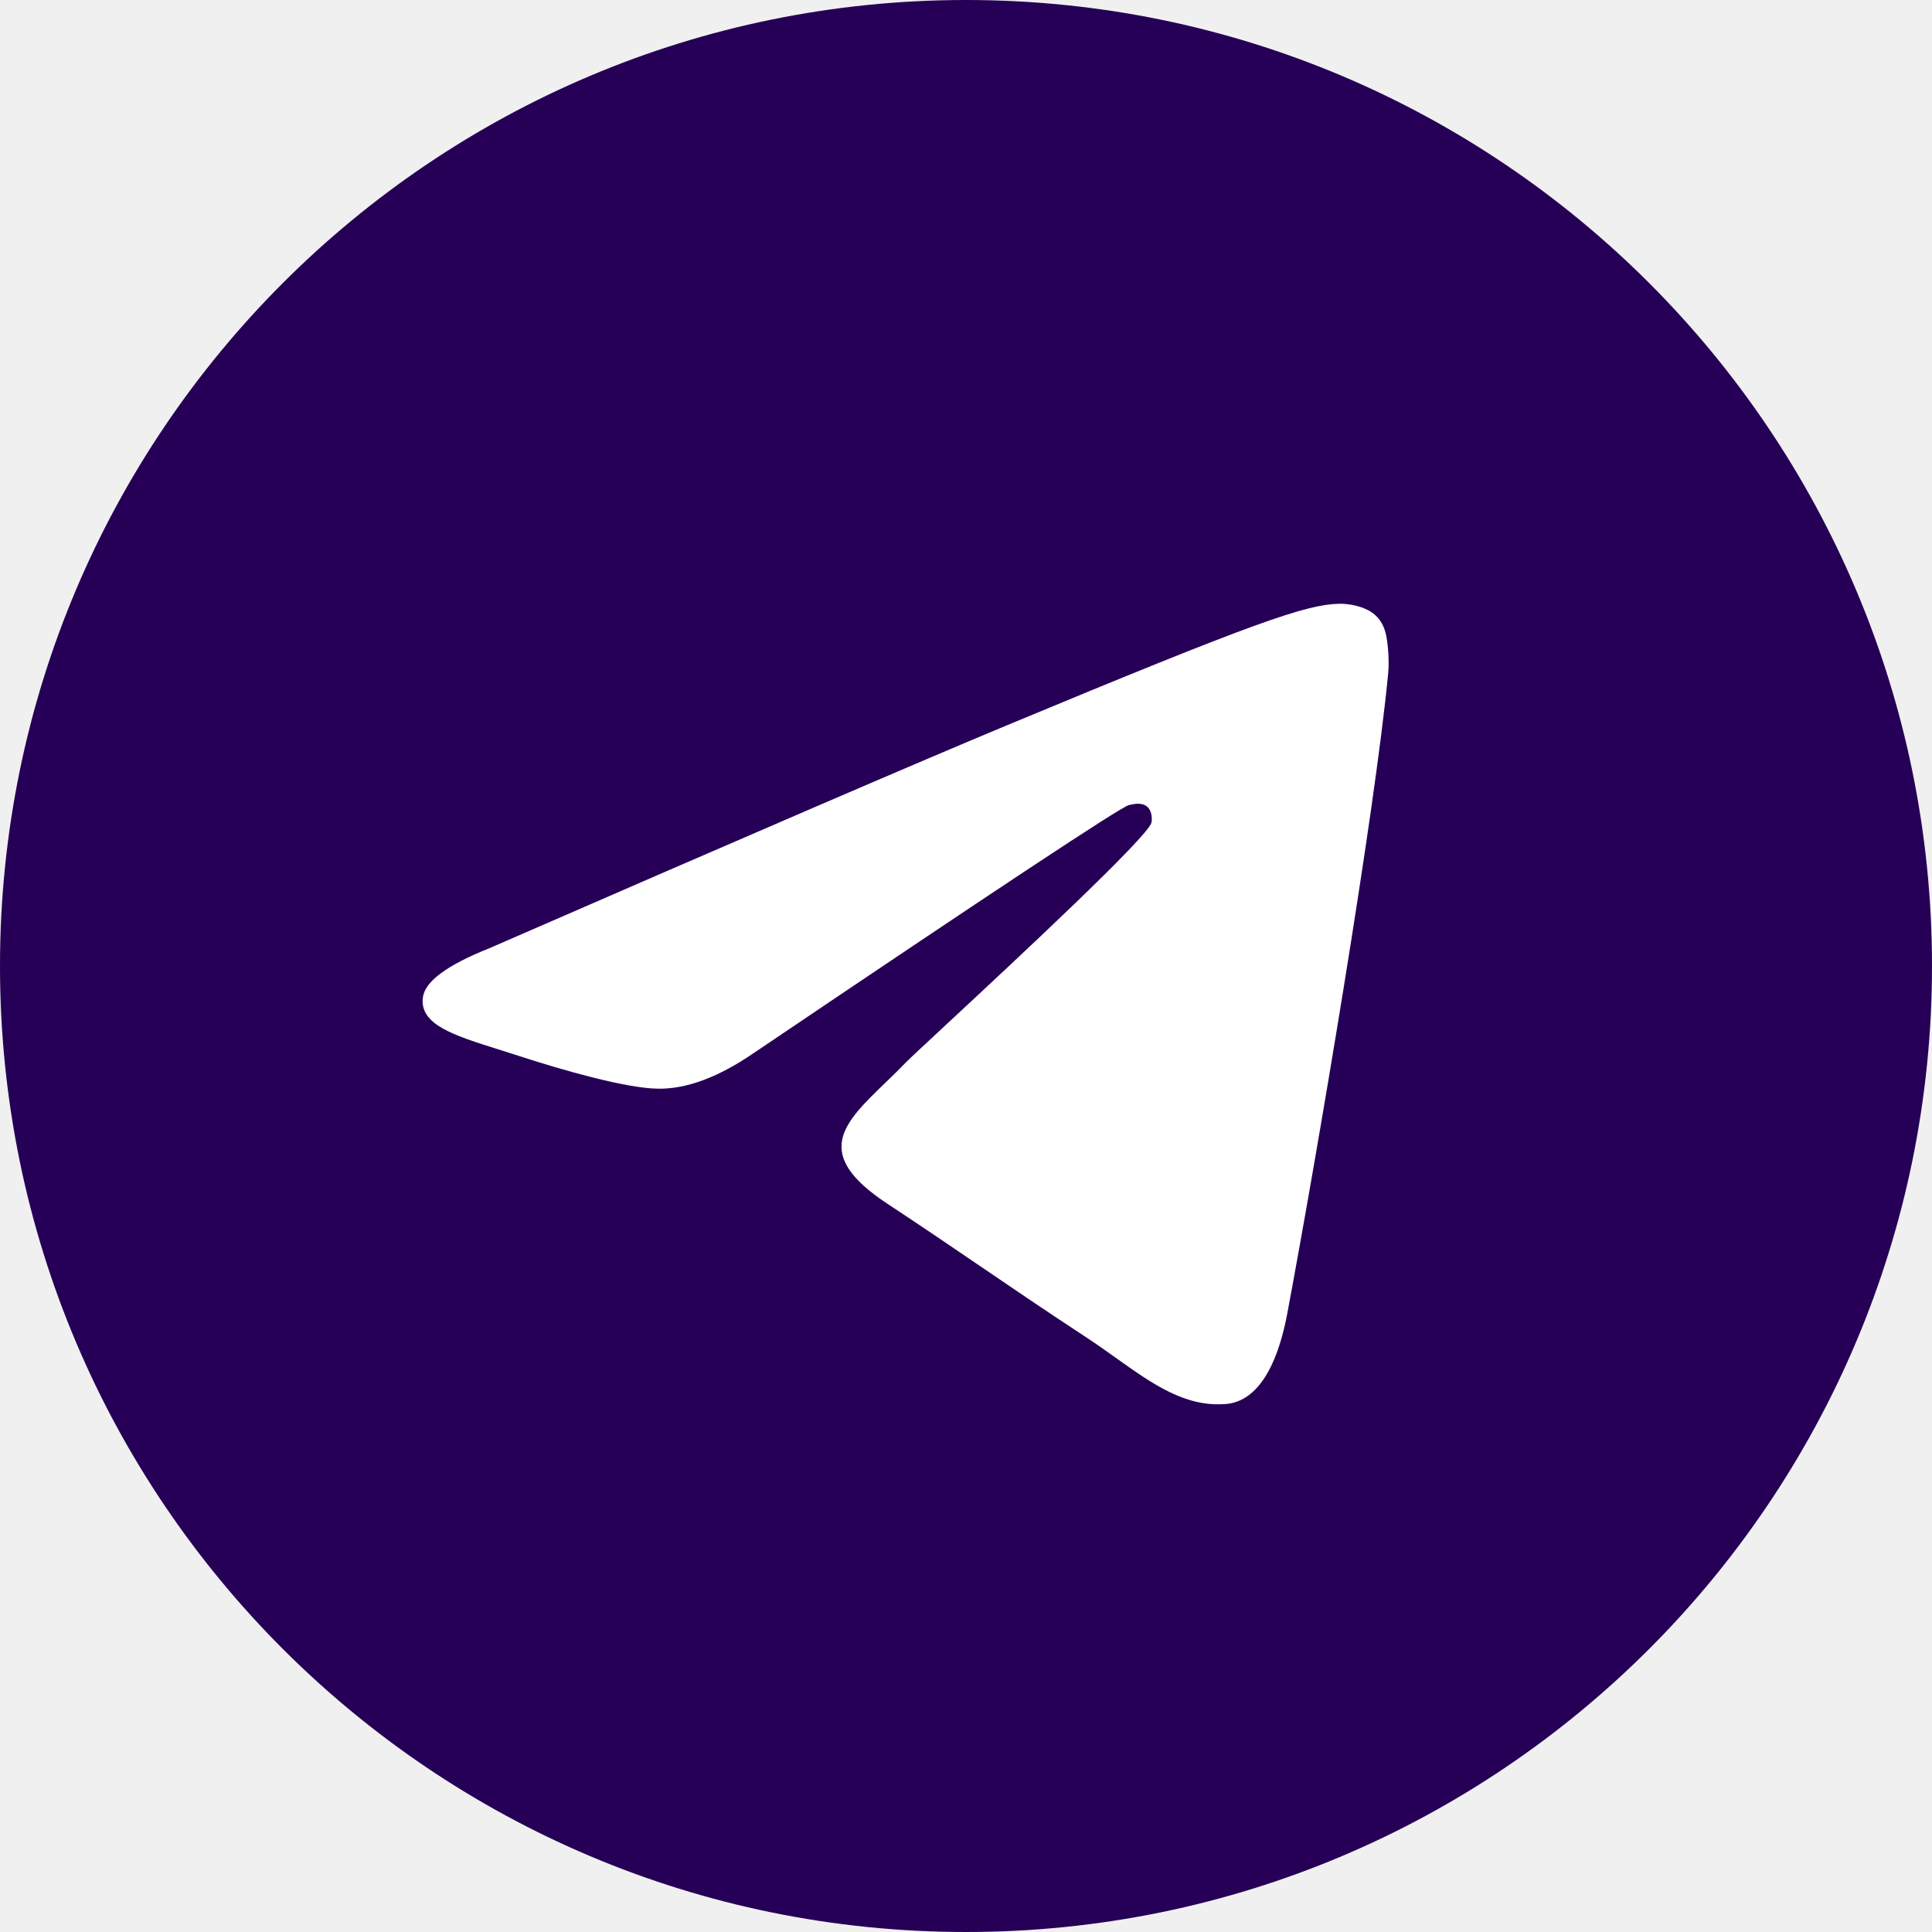
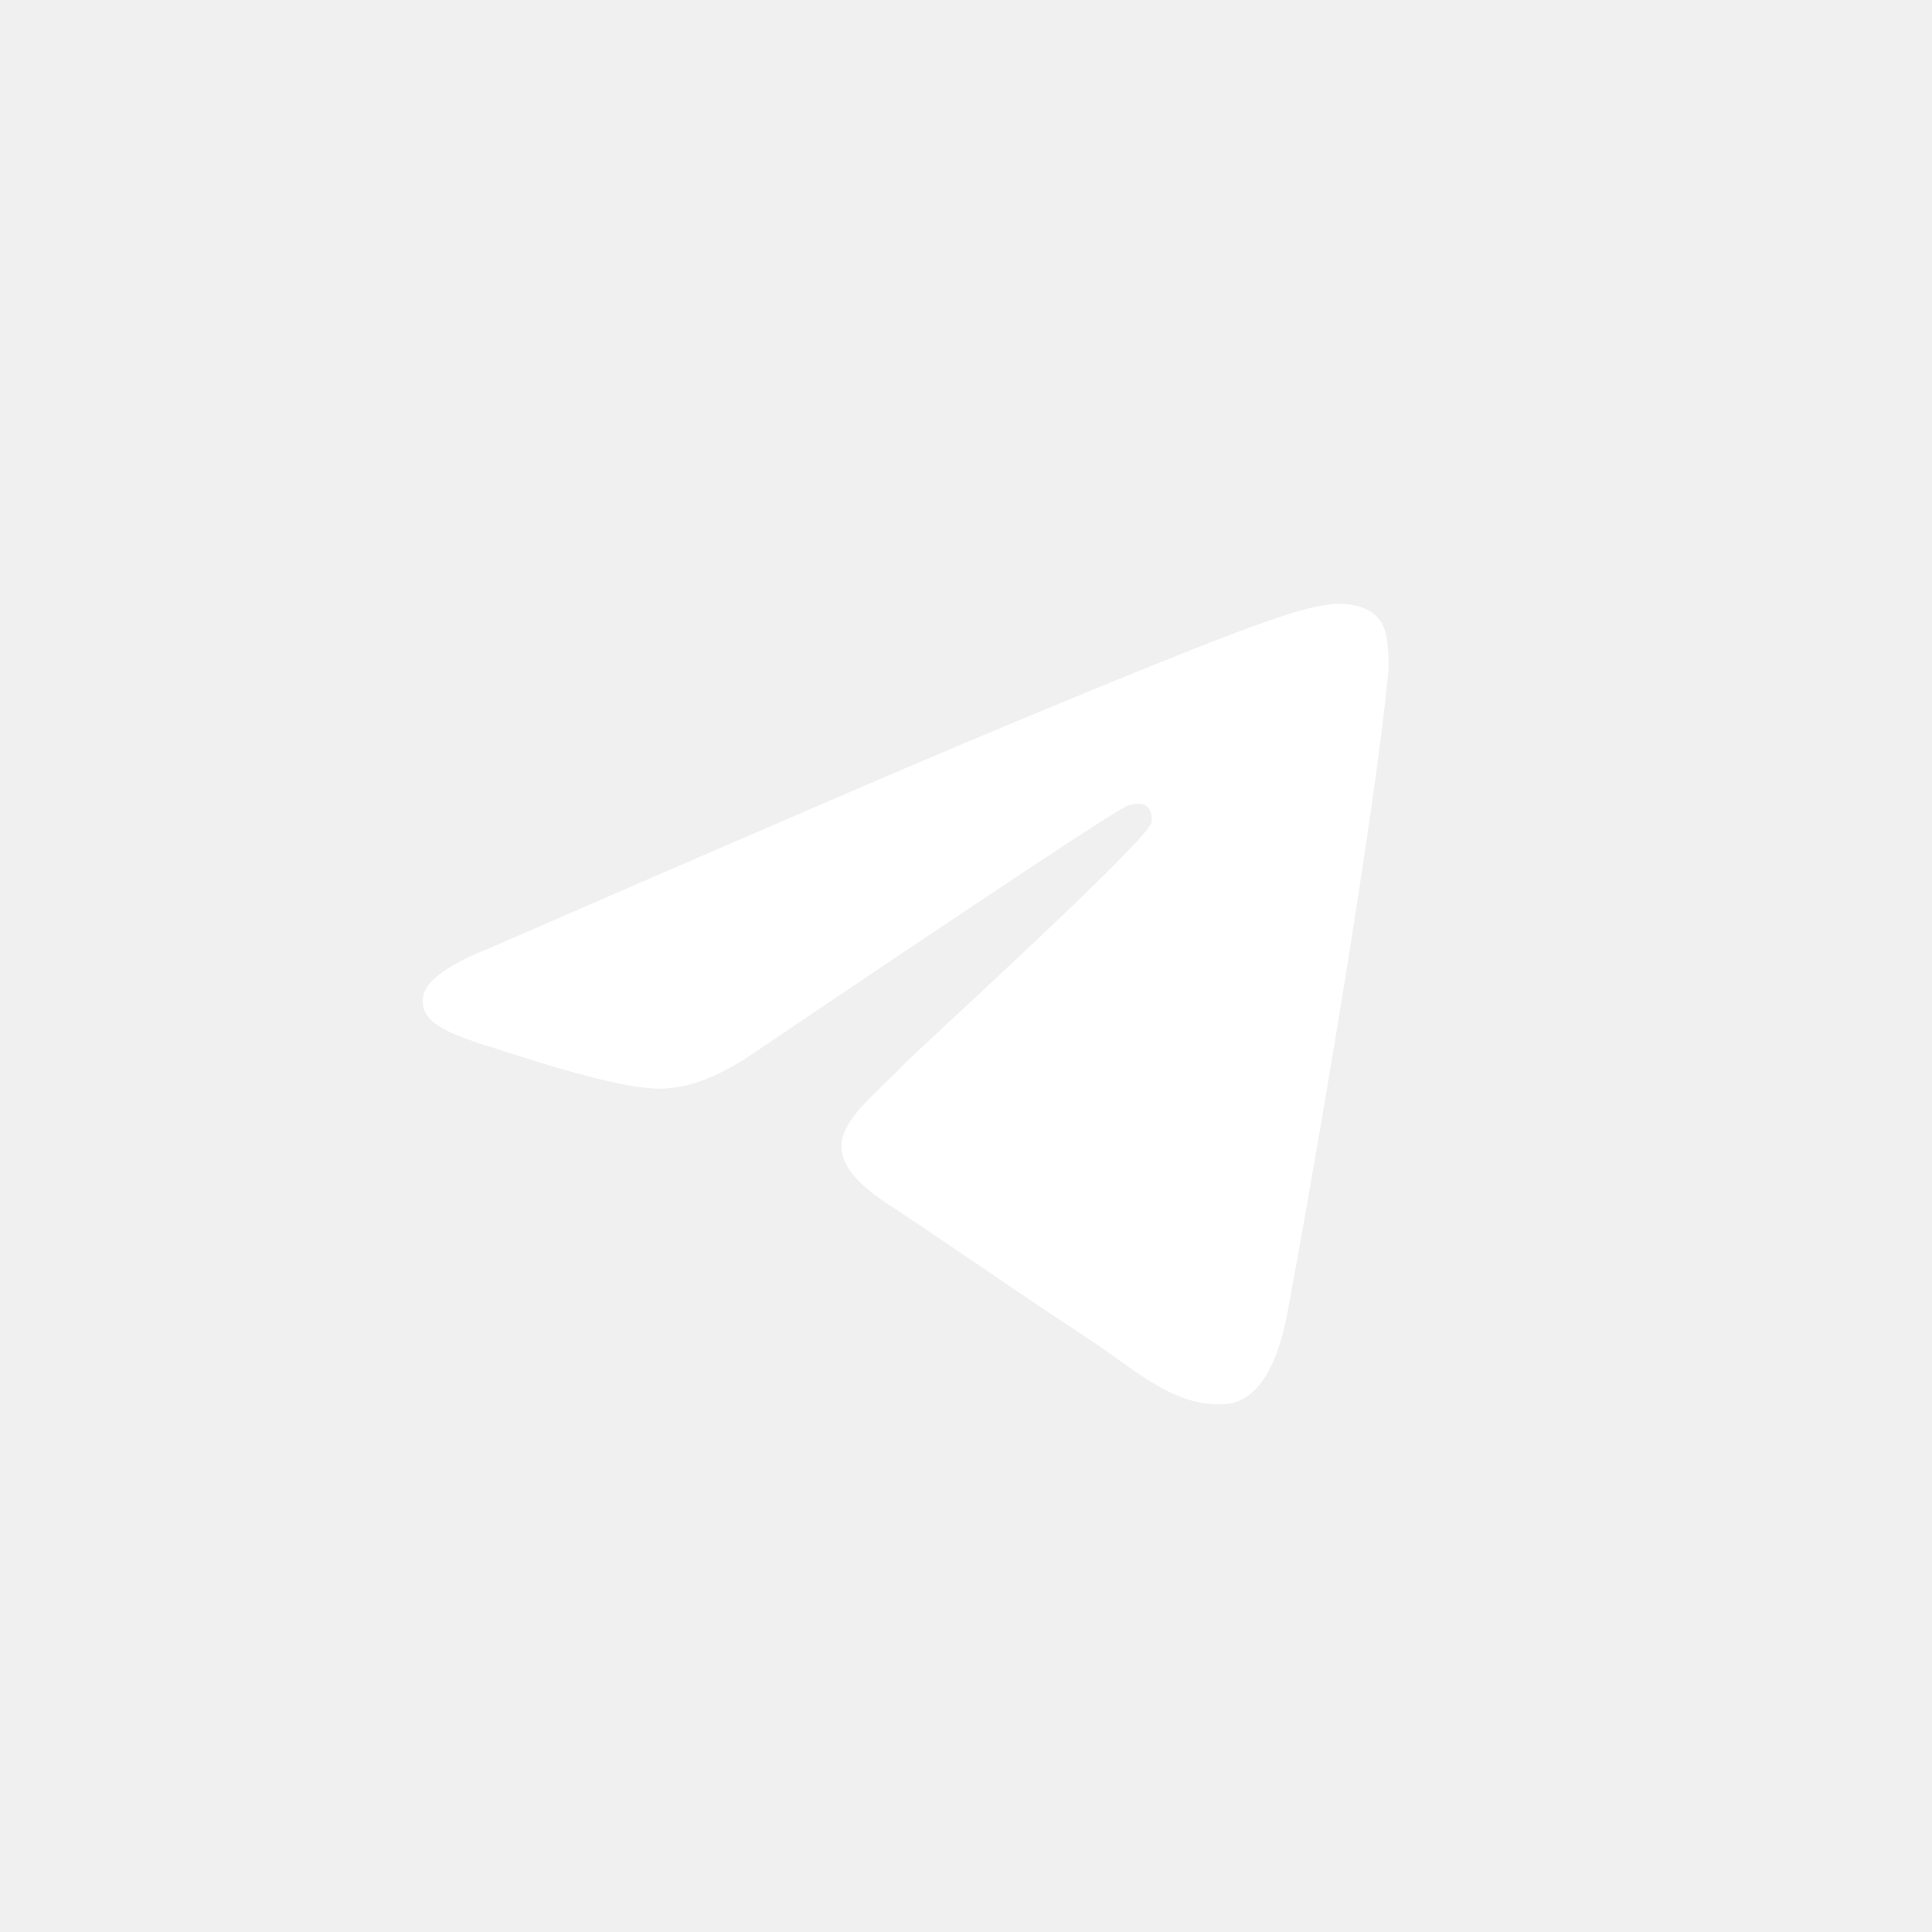
<svg xmlns="http://www.w3.org/2000/svg" width="48" height="48" viewBox="0 0 48 48" fill="none">
-   <circle cx="24" cy="24" r="24" fill="#260056" />
  <path fill-rule="evenodd" clip-rule="evenodd" d="M25.038 18.011C22.888 18.905 18.592 20.756 12.15 23.562C11.104 23.979 10.556 24.385 10.506 24.783C10.421 25.456 11.264 25.721 12.411 26.081C12.567 26.131 12.728 26.181 12.894 26.235C14.022 26.602 15.54 27.031 16.329 27.048C17.045 27.064 17.844 26.768 18.726 26.163C24.745 22.1 27.852 20.046 28.047 20.002C28.185 19.97 28.376 19.931 28.505 20.046C28.634 20.161 28.622 20.378 28.608 20.437C28.524 20.792 25.218 23.866 23.508 25.456C22.974 25.952 22.596 26.304 22.518 26.384C22.345 26.564 22.169 26.735 21.999 26.898C20.951 27.909 20.165 28.666 22.043 29.904C22.945 30.499 23.667 30.991 24.388 31.481C25.174 32.017 25.959 32.551 26.974 33.217C27.233 33.386 27.48 33.563 27.721 33.734C28.636 34.387 29.459 34.973 30.475 34.88C31.066 34.825 31.676 34.27 31.986 32.614C32.718 28.7 34.157 20.22 34.489 16.726C34.519 16.419 34.482 16.028 34.452 15.856C34.423 15.684 34.361 15.439 34.138 15.257C33.873 15.042 33.464 14.997 33.282 15C32.45 15.015 31.175 15.458 25.038 18.011Z" fill="white" />
</svg>
